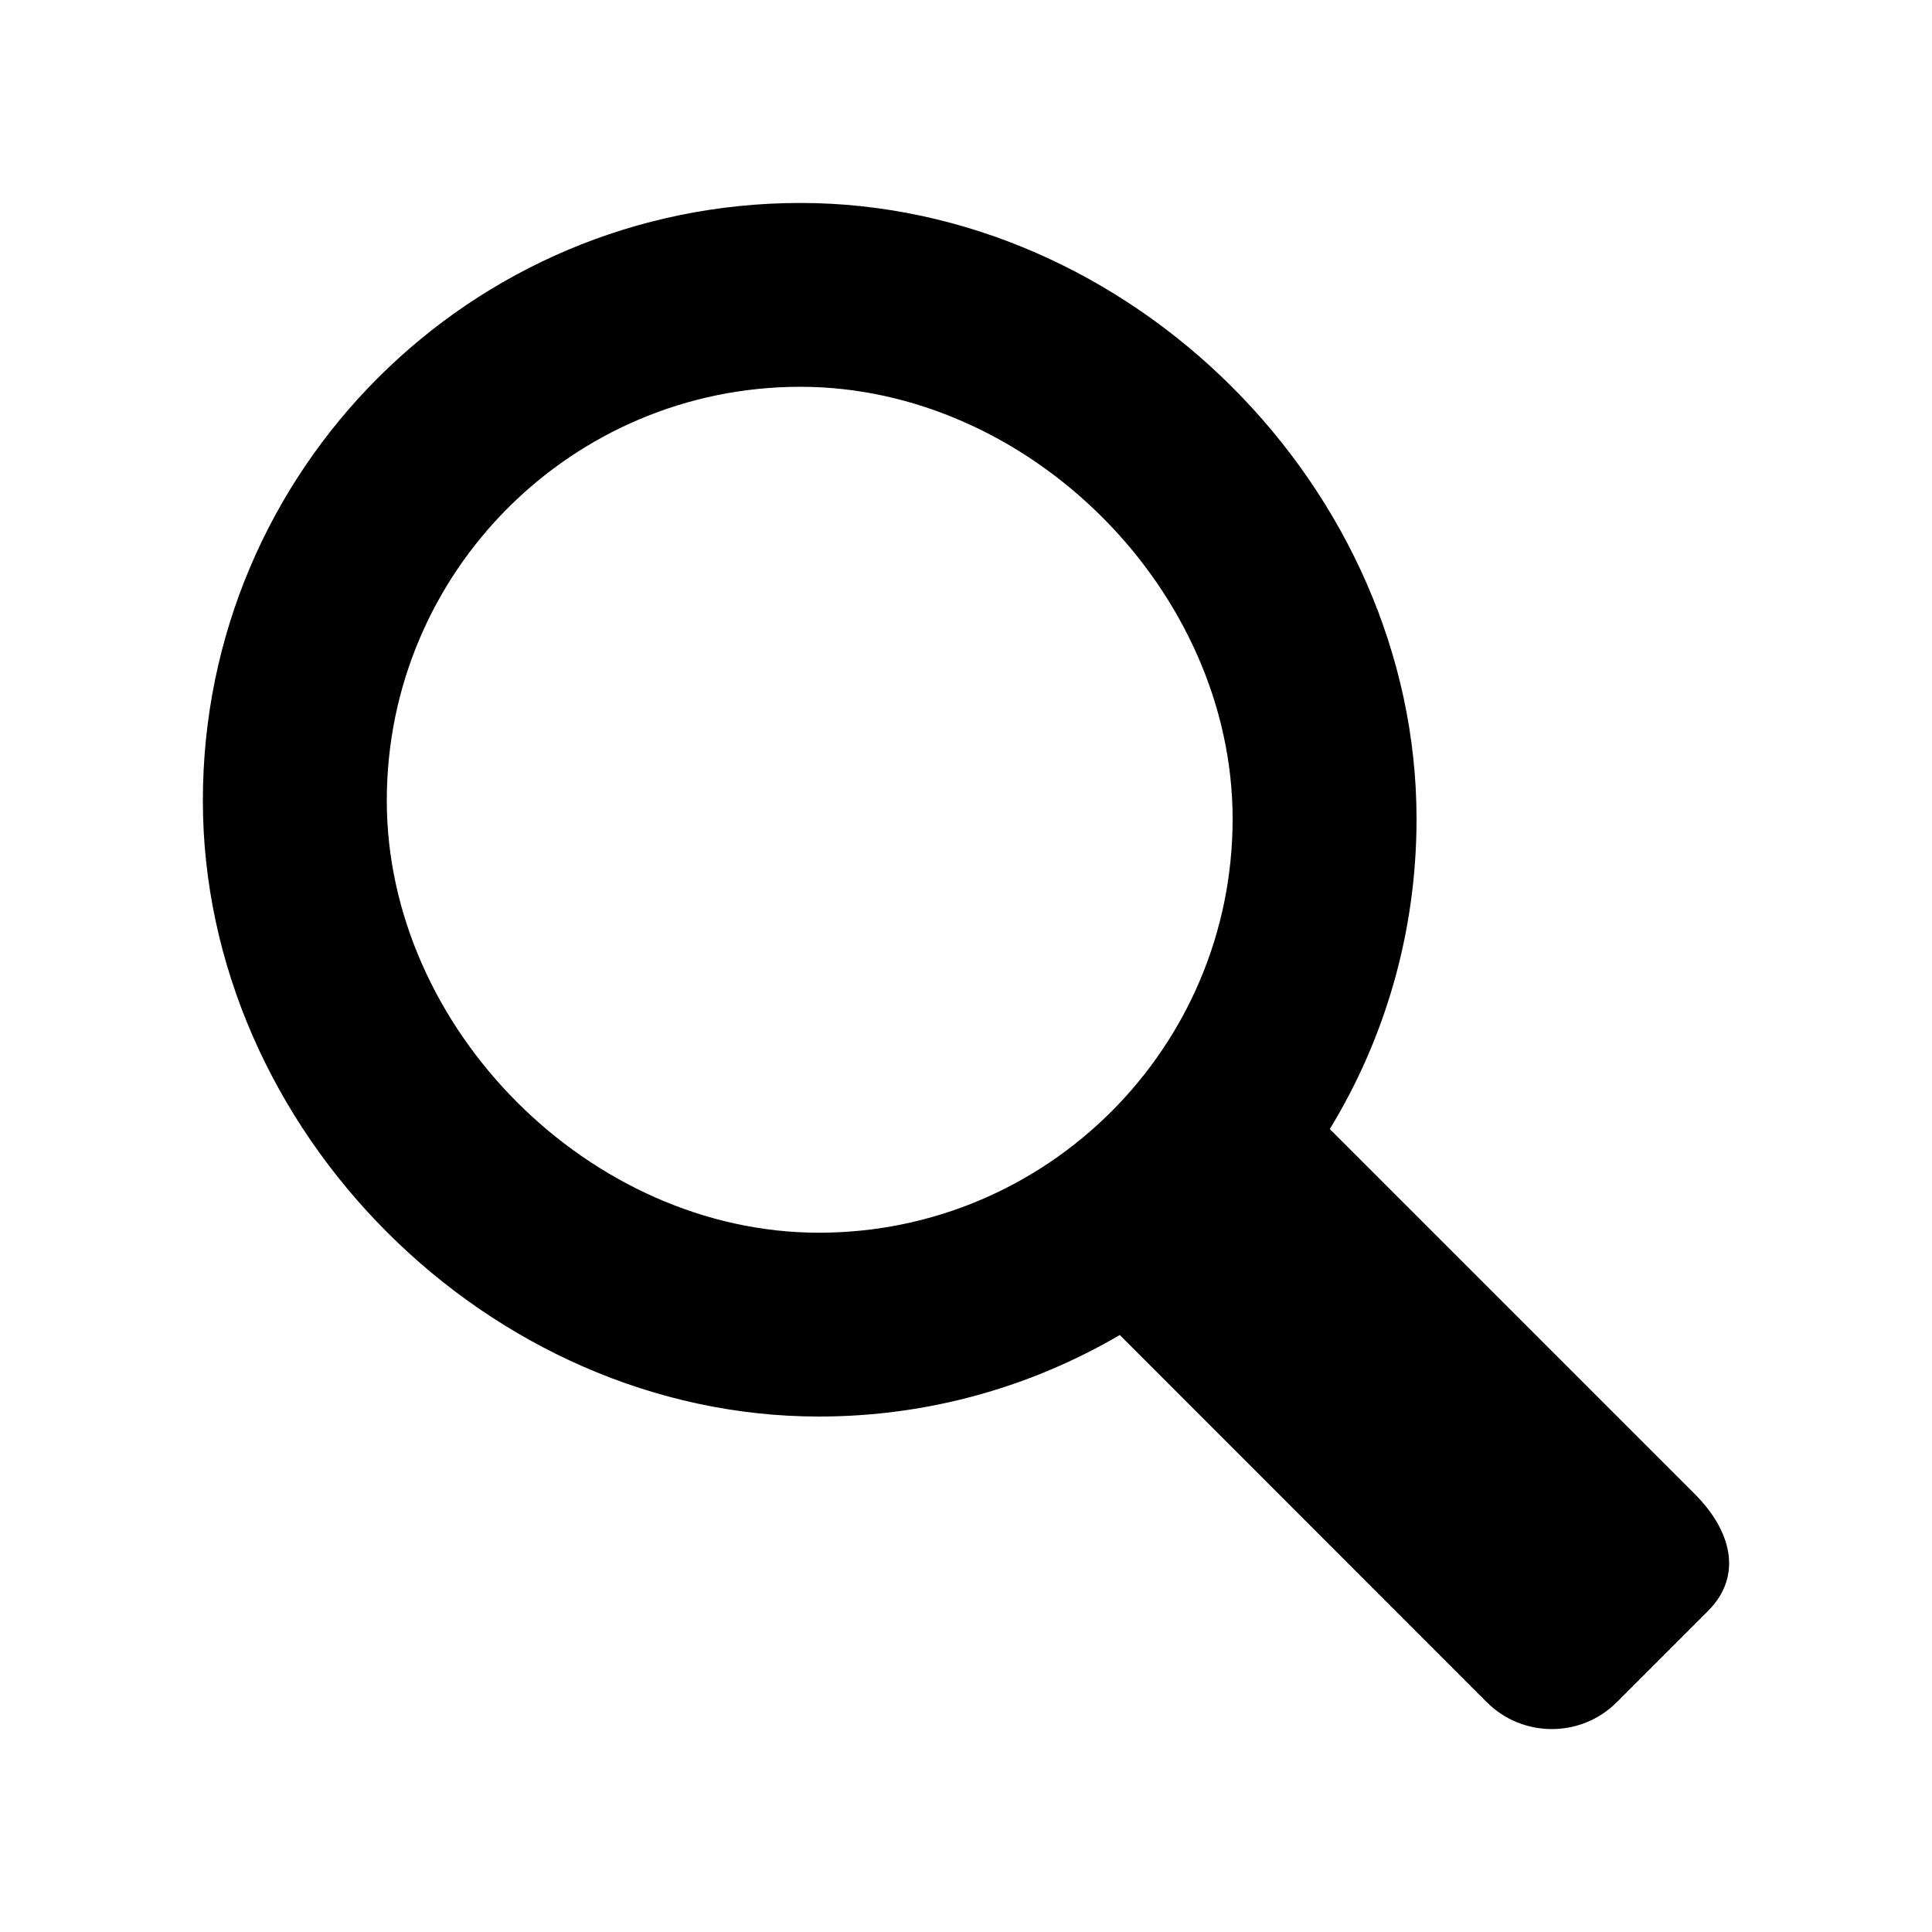
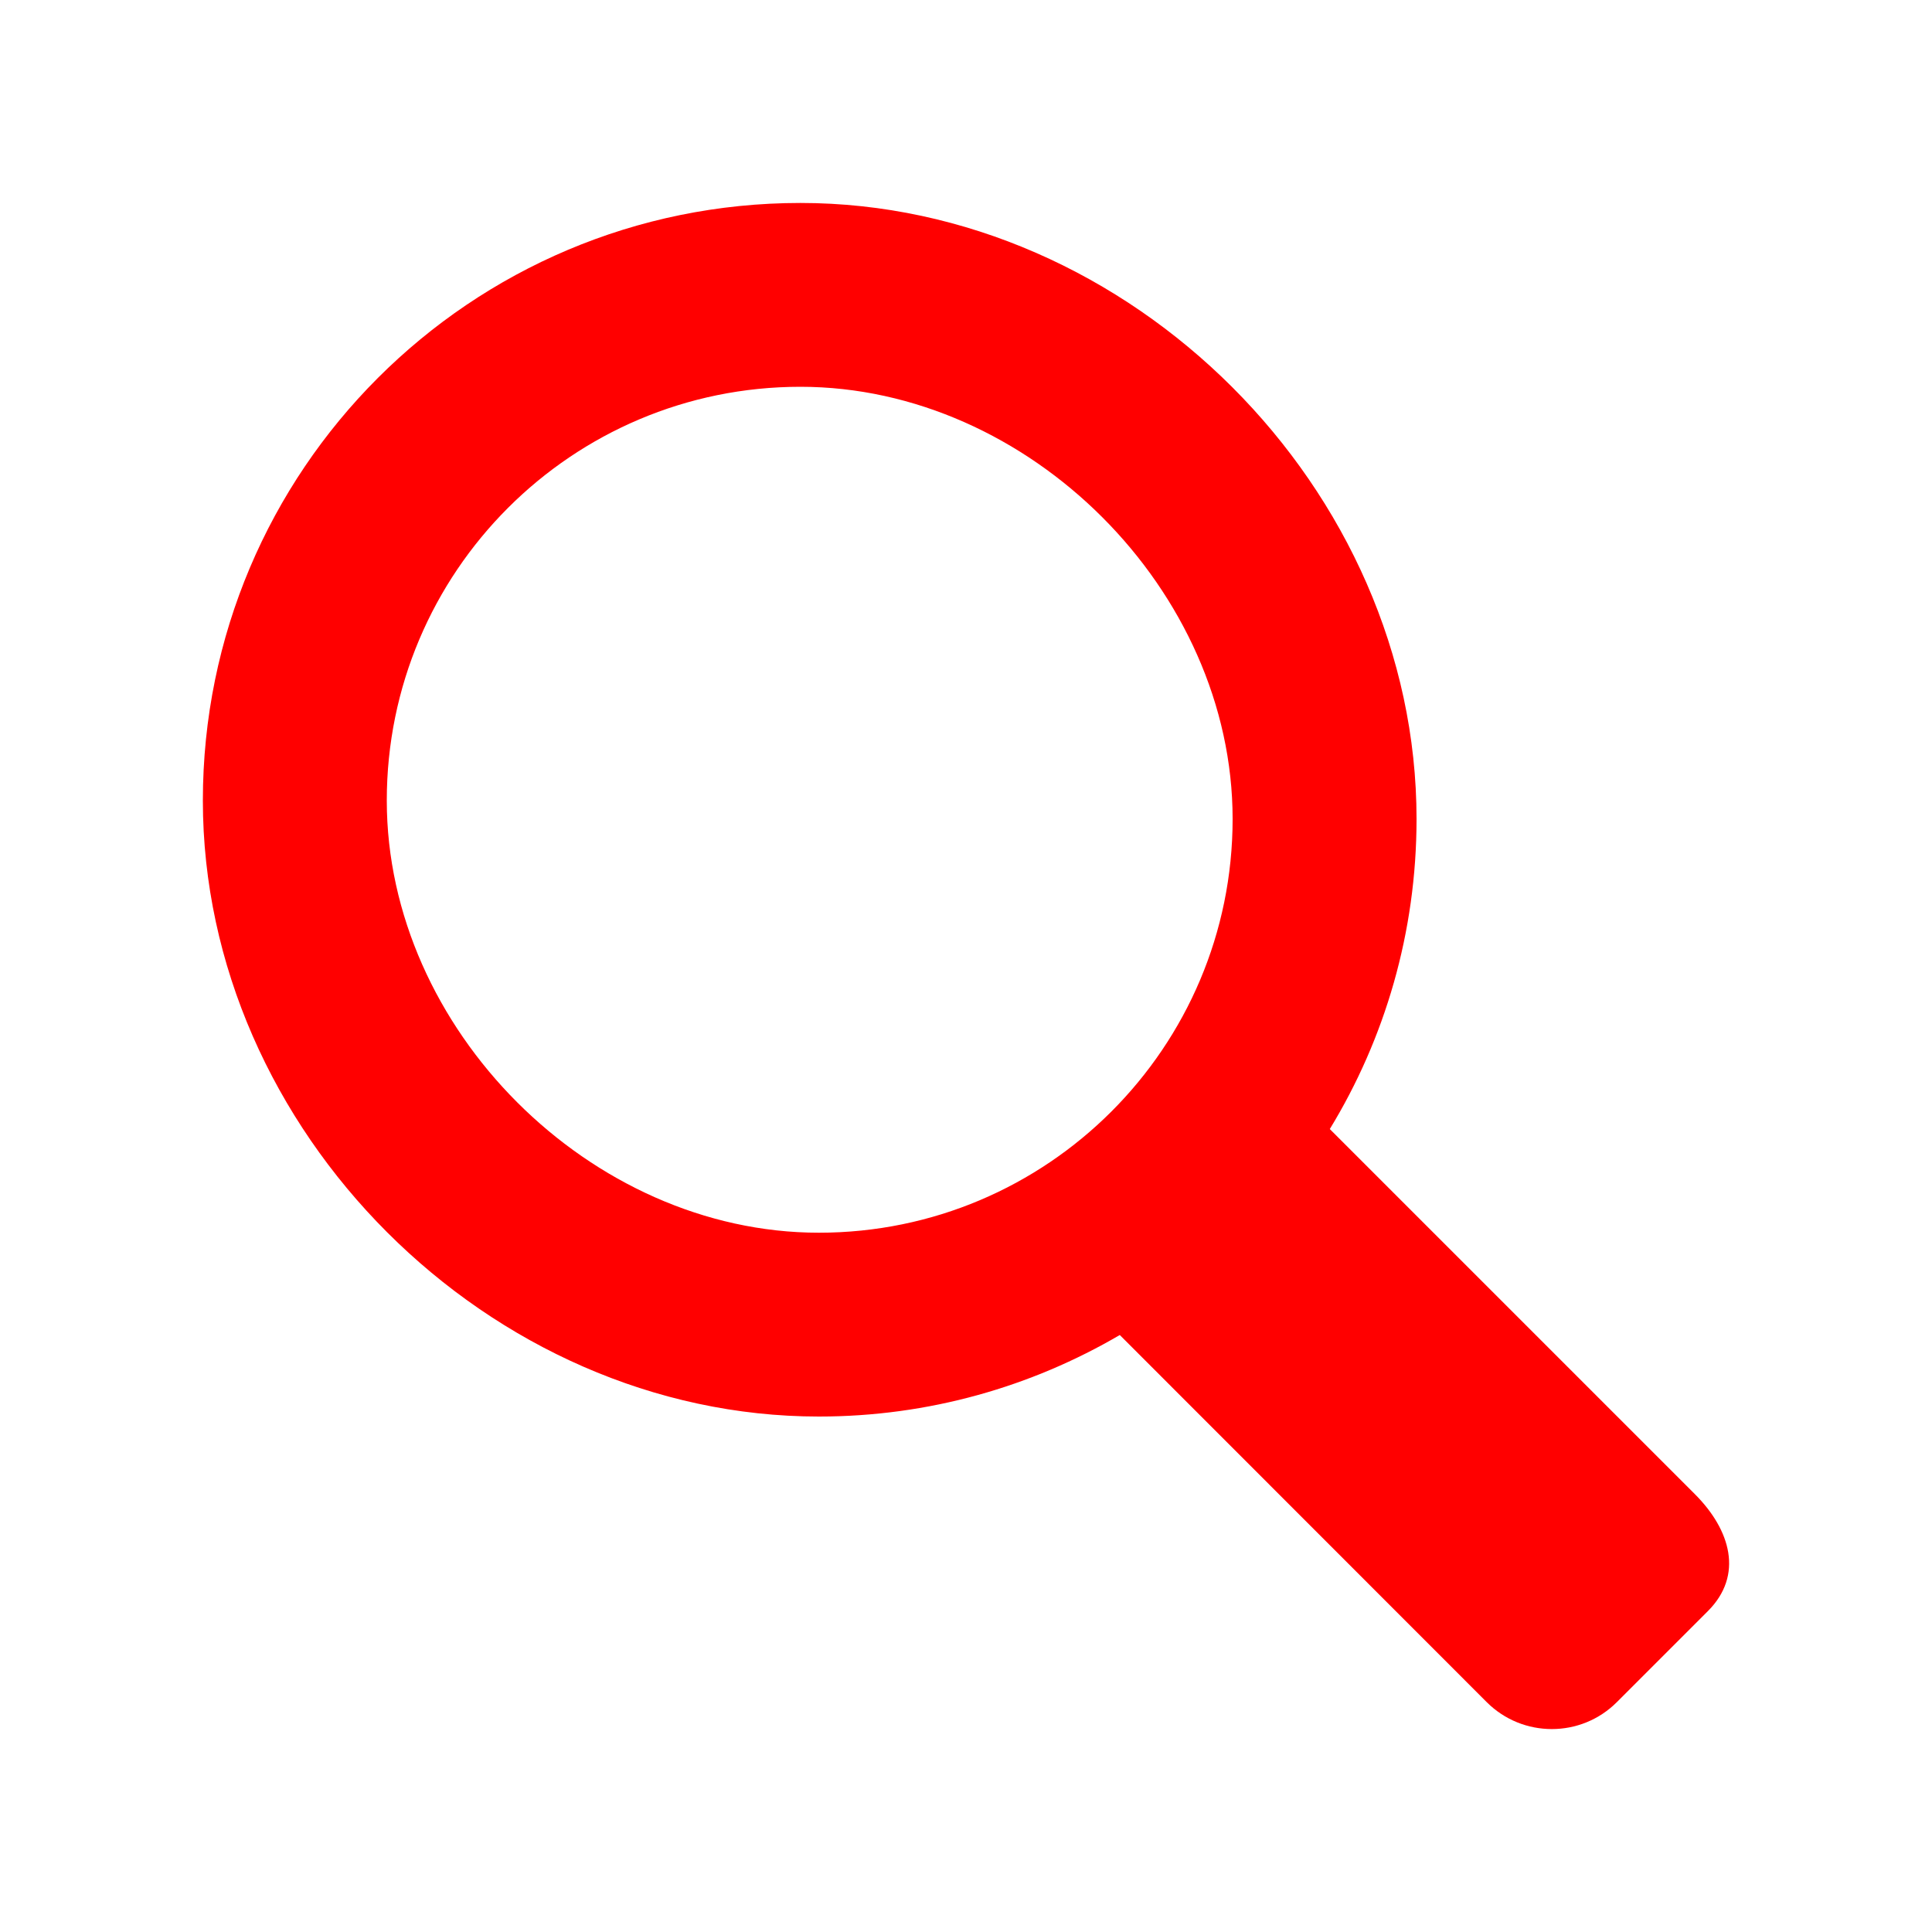
<svg xmlns="http://www.w3.org/2000/svg" version="1.1" width="20" height="20" viewBox="0 0 20 20">
-   <path d="M17.545 15.467l-3.779-3.779c0.57-0.935 0.898-2.035 0.898-3.21 0-3.417-2.961-6.377-6.378-6.377s-6.186 2.769-6.186 6.186c0 3.416 2.961 6.377 6.377 6.377 1.137 0 2.2-0.309 3.115-0.844l3.799 3.801c0.372 0.371 0.975 0.371 1.346 0l0.943-0.943c0.371-0.371 0.236-0.84-0.135-1.211zM4.004 8.287c0-2.366 1.917-4.283 4.282-4.283s4.474 2.107 4.474 4.474c0 2.365-1.918 4.283-4.283 4.283s-4.473-2.109-4.473-4.474z" />
+   <path fill="red" d="M17.545 15.467l-3.779-3.779c0.57-0.935 0.898-2.035 0.898-3.21 0-3.417-2.961-6.377-6.378-6.377s-6.186 2.769-6.186 6.186c0 3.416 2.961 6.377 6.377 6.377 1.137 0 2.2-0.309 3.115-0.844l3.799 3.801c0.372 0.371 0.975 0.371 1.346 0l0.943-0.943c0.371-0.371 0.236-0.84-0.135-1.211zM4.004 8.287c0-2.366 1.917-4.283 4.282-4.283s4.474 2.107 4.474 4.474c0 2.365-1.918 4.283-4.283 4.283s-4.473-2.109-4.473-4.474z" />
</svg>
